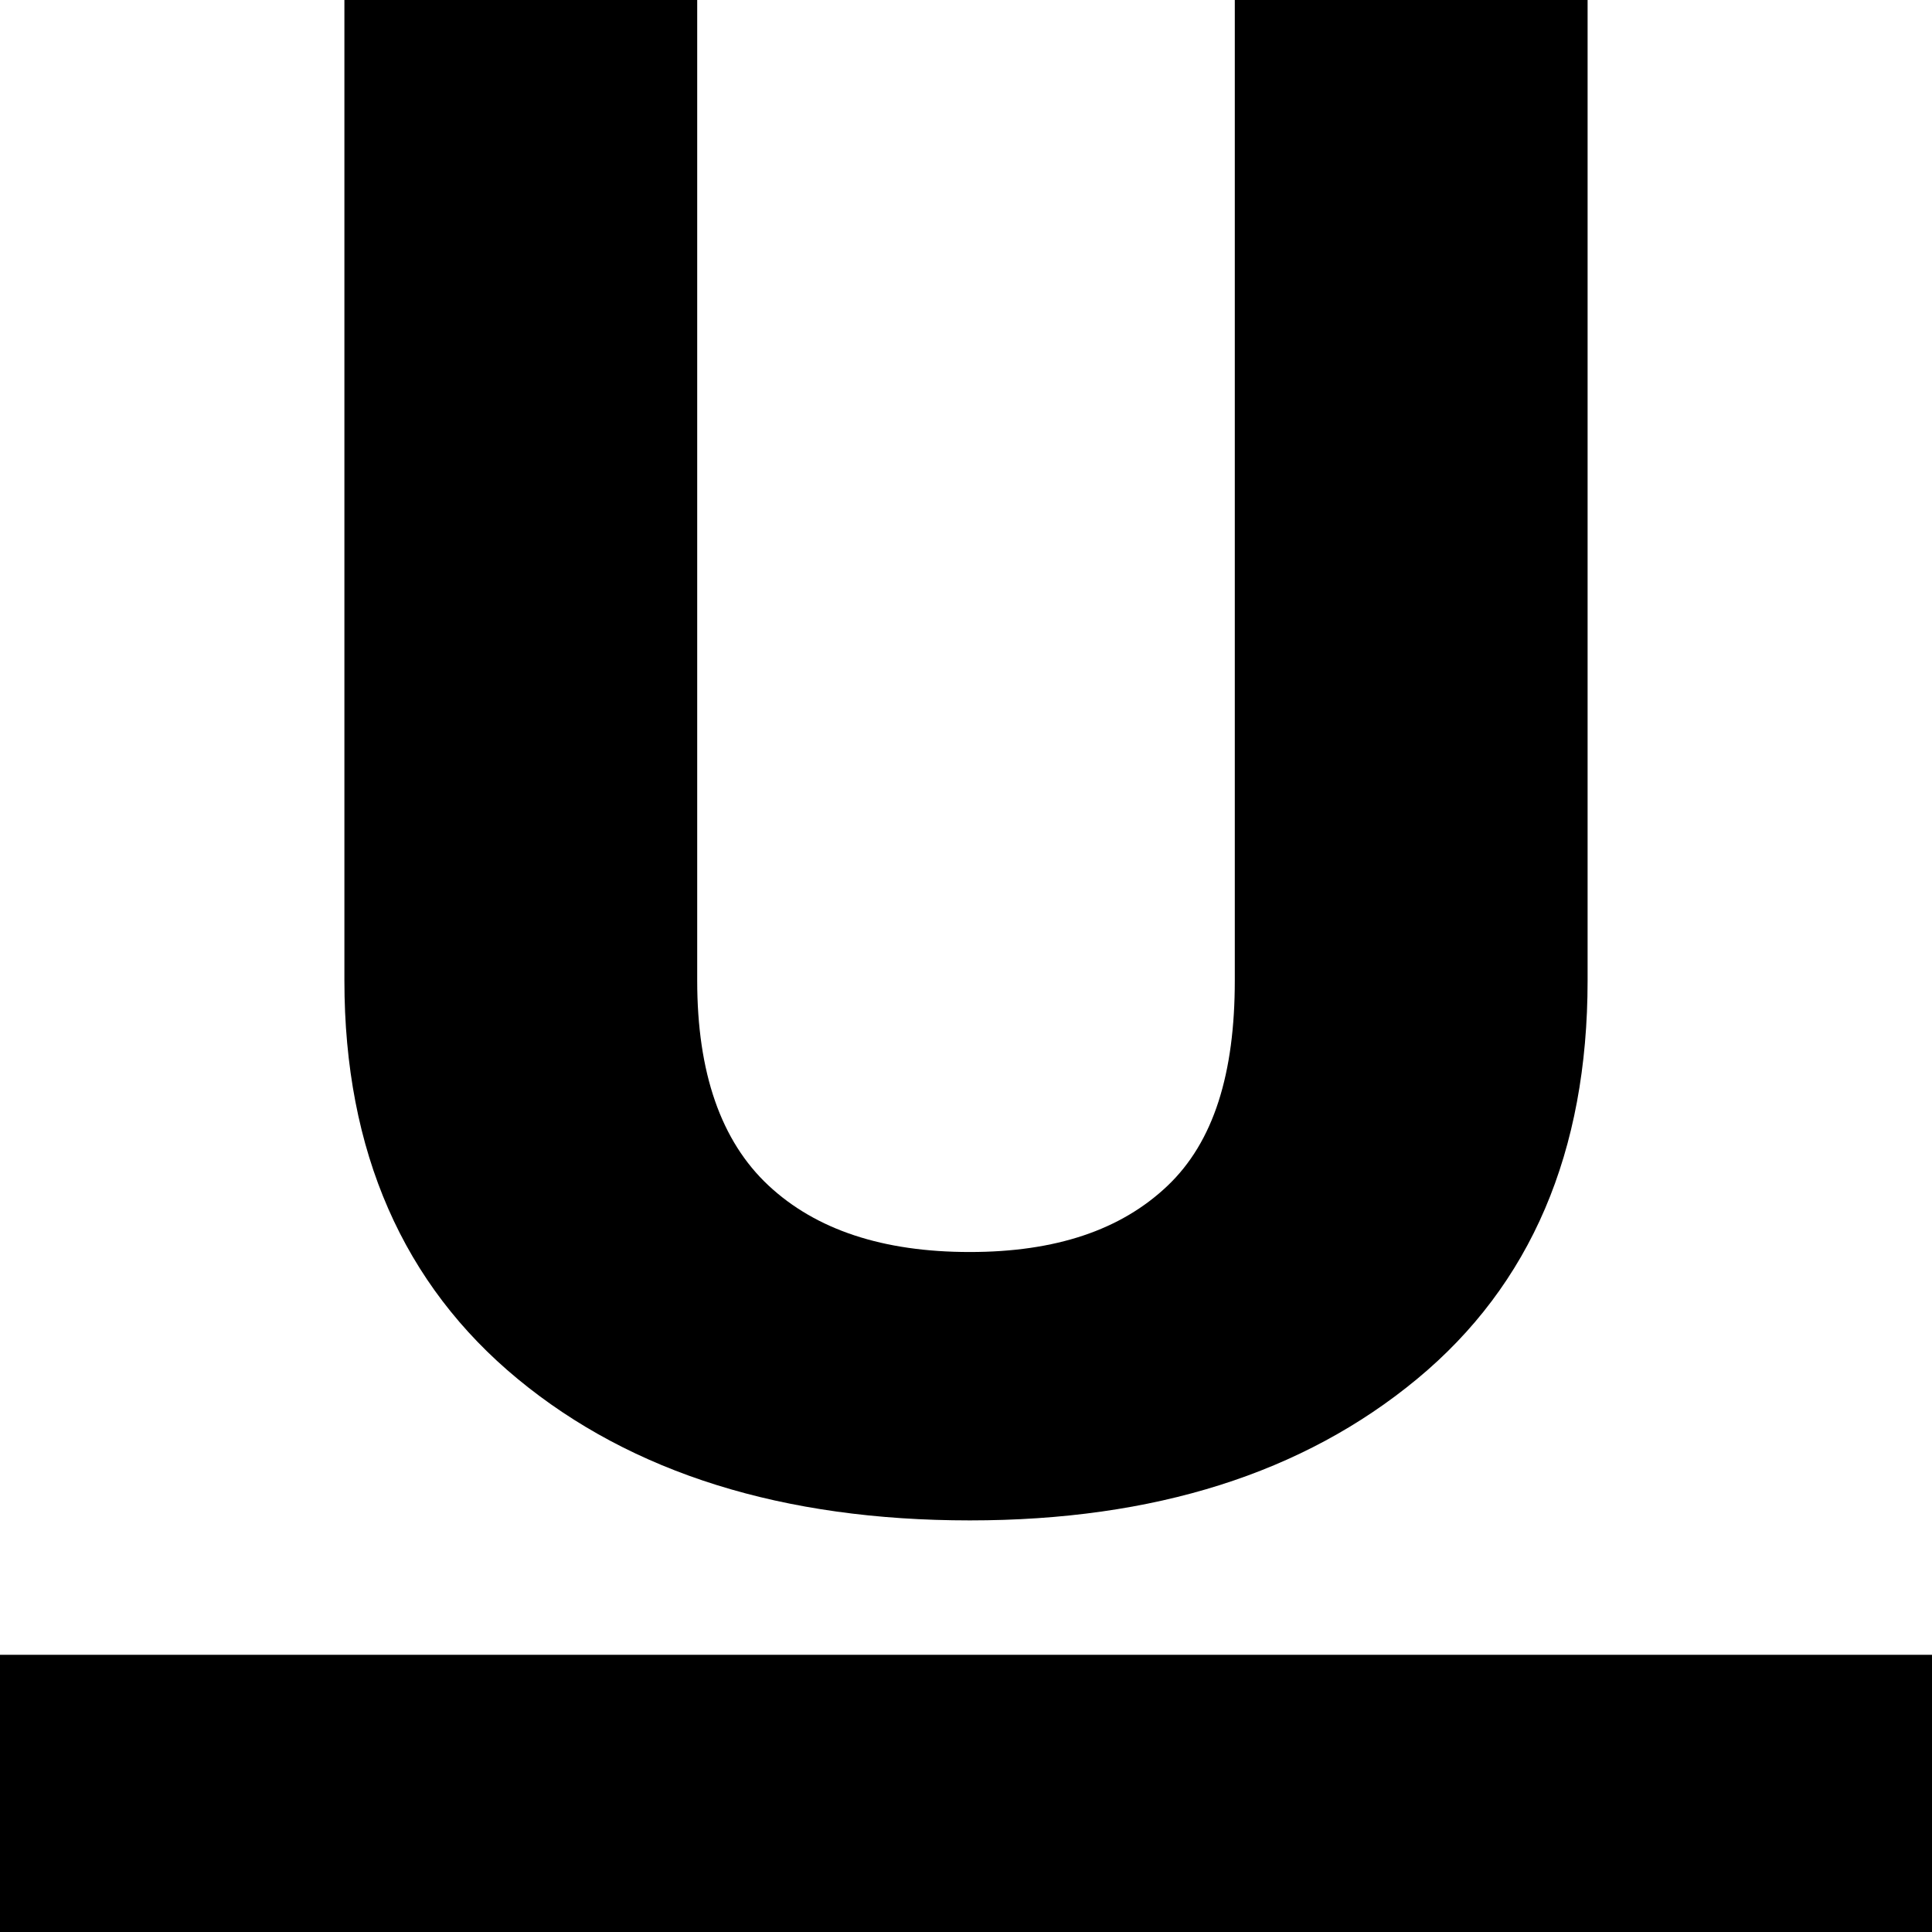
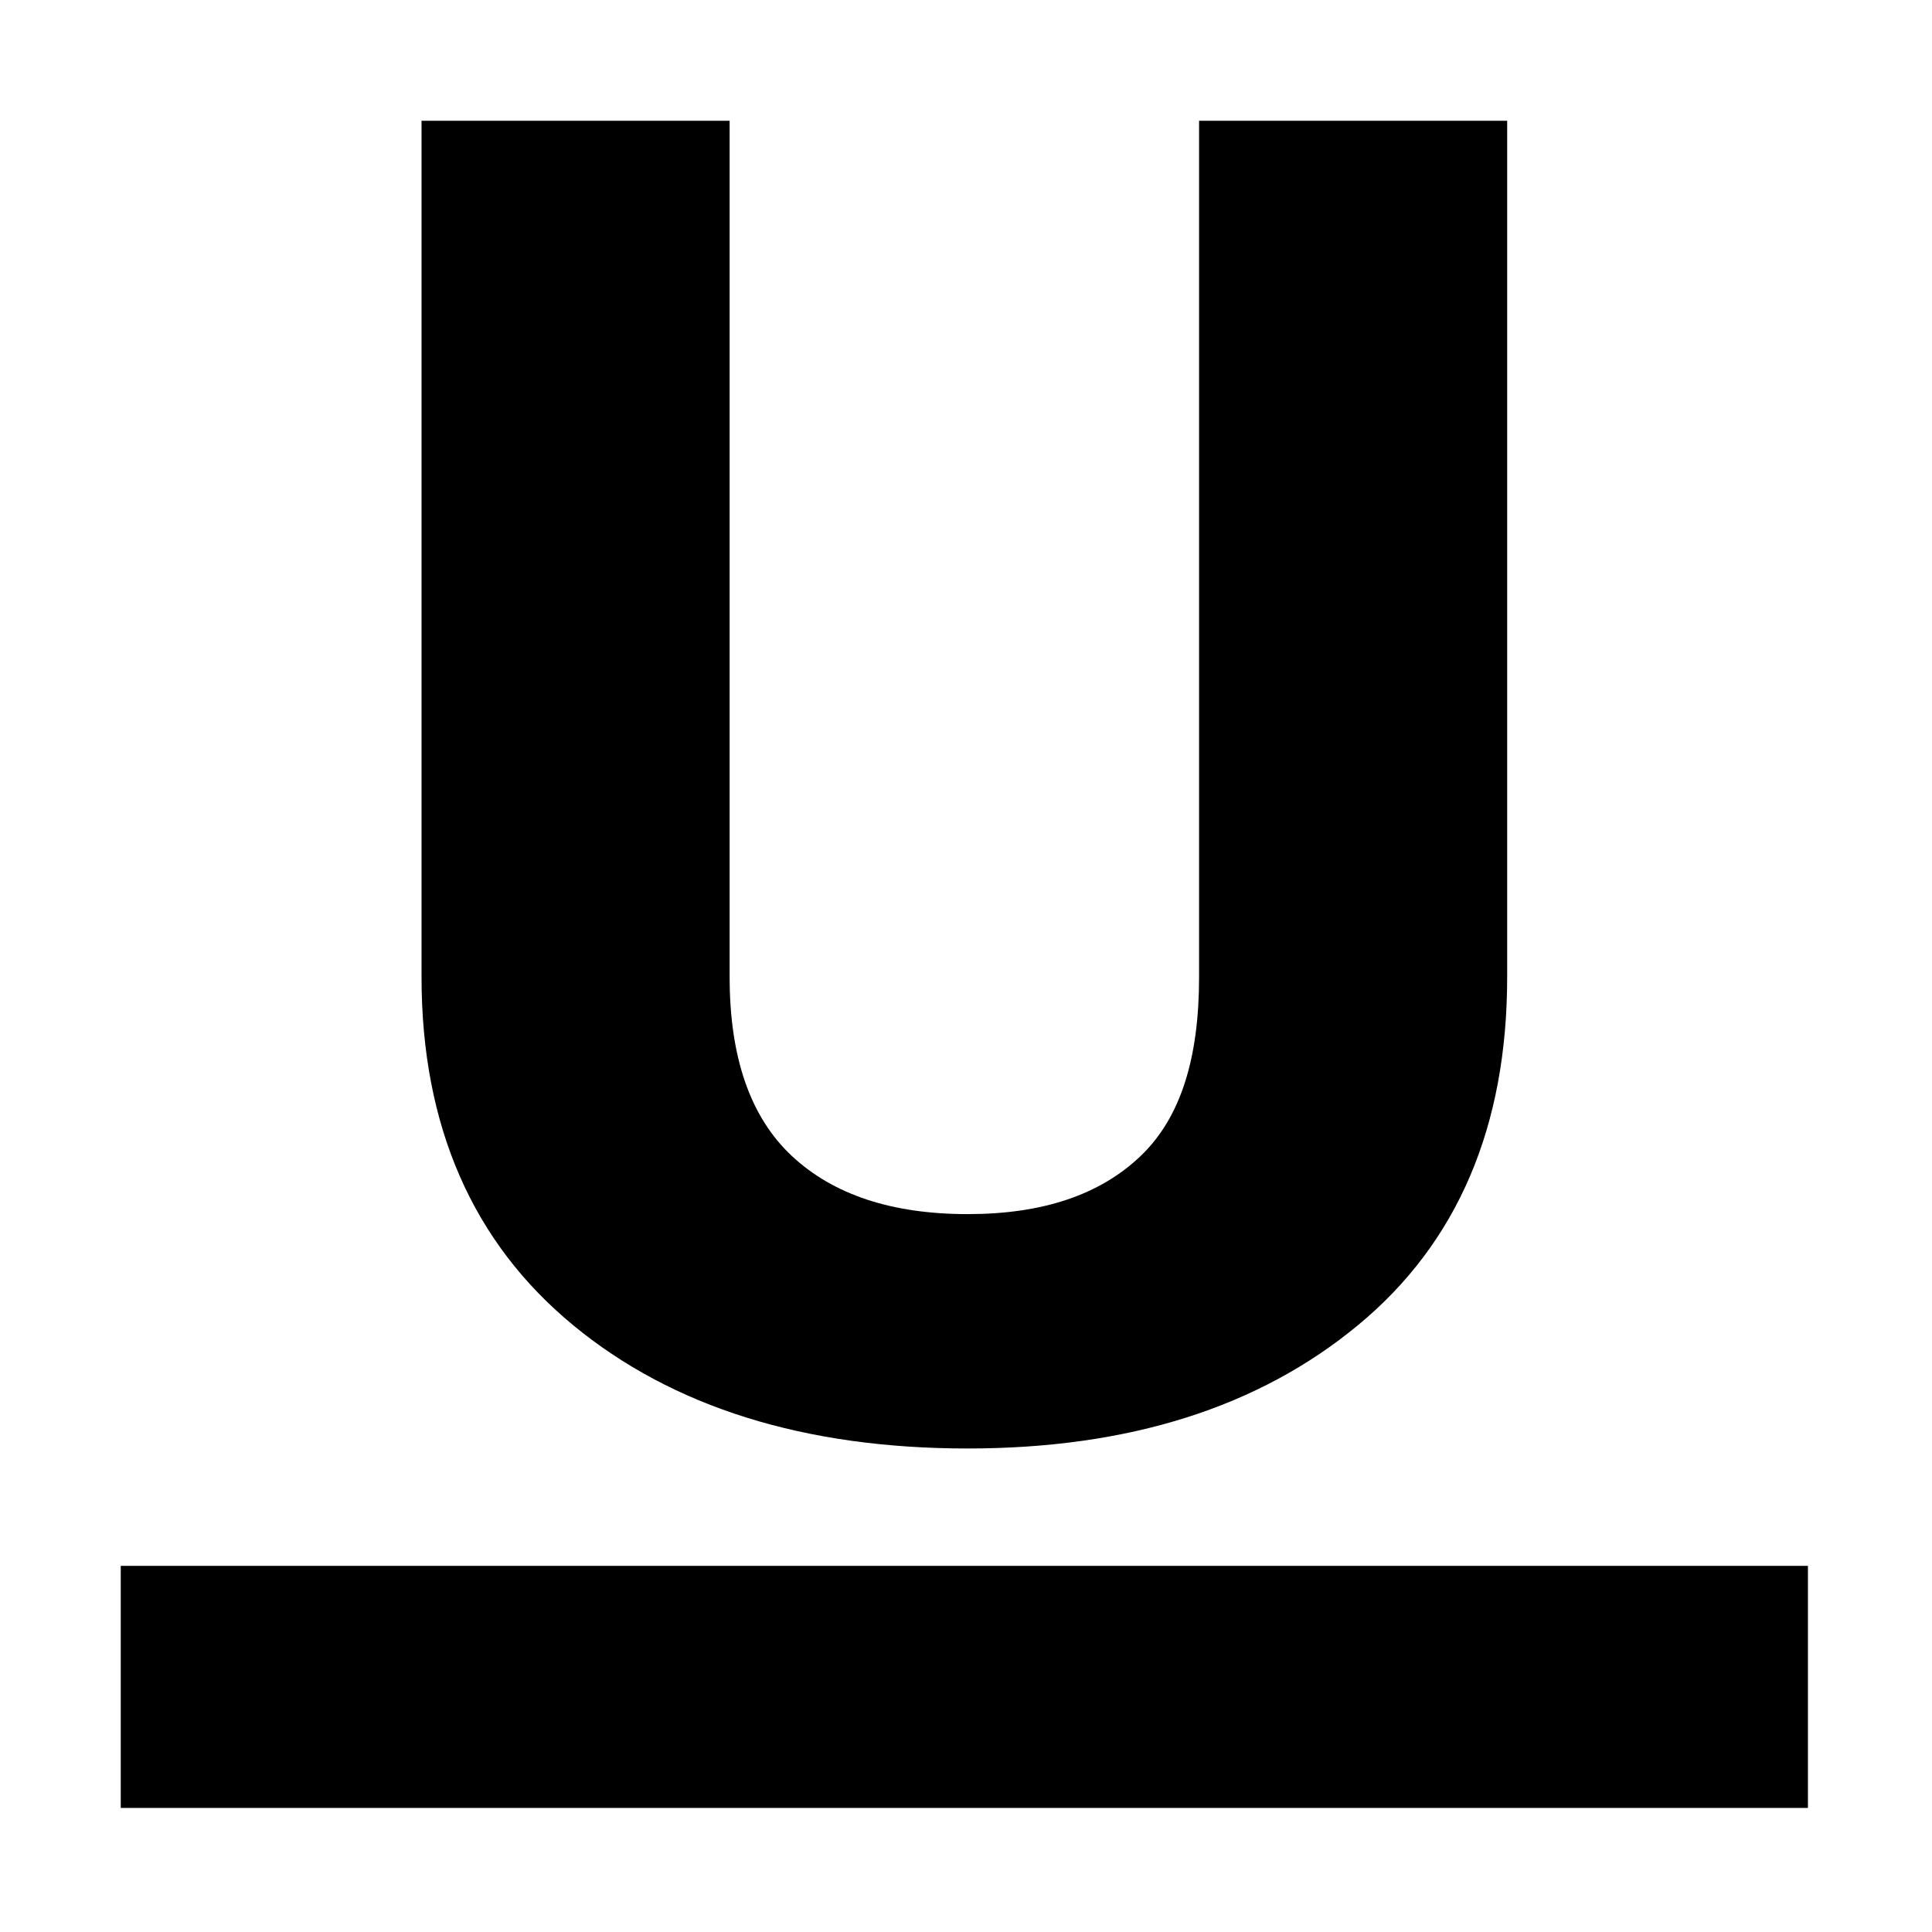
- <svg xmlns="http://www.w3.org/2000/svg" enable-background="new 0 0 230 230" viewBox="0 0 230 230">
-   <path d="m61.638 164.165c13.598 11.225 31.619 16.835 53.82 16.835 21.955 0 39.679-5.61 53.239-16.835 13.557-11.223 20.303-27.035 20.303-47.434v-116.731h-42v116.731c0 11.06-2.501 19.212-8.03 24.454-5.529 5.244-13.284 7.864-23.524 7.864-10.322 0-18.312-2.642-23.965-7.926-5.652-5.282-8.481-13.412-8.481-24.392v-116.731h-42v116.731c0 20.399 7.039 36.211 20.638 47.434z" />
-   <path d="m0 197h230v33h-230z" />
+ <svg xmlns="http://www.w3.org/2000/svg" enable-background="new 0 0 230 230" height="64" viewBox="0 0 64 64" width="64">
+   <g stroke-width=".243">
+     <path d="m18.978 43.892c3.304 2.728 7.683 4.091 13.078 4.091 5.335 0 9.642-1.363 12.937-4.091 3.294-2.727 4.934-6.57 4.934-11.526v-28.366h-10.206v28.366c0 2.688-.608 4.669-1.951 5.942-1.344 1.274-3.228 1.911-5.716 1.911-2.508 0-4.45-.642-5.823-1.926s-2.061-3.259-2.061-5.927v-28.366h-10.206v28.366c0 4.957 1.71 8.799 5.015 11.526z" />
+     <path d="m4 51.871h55.89v8.019h-55.89z" />
+   </g>
</svg>
